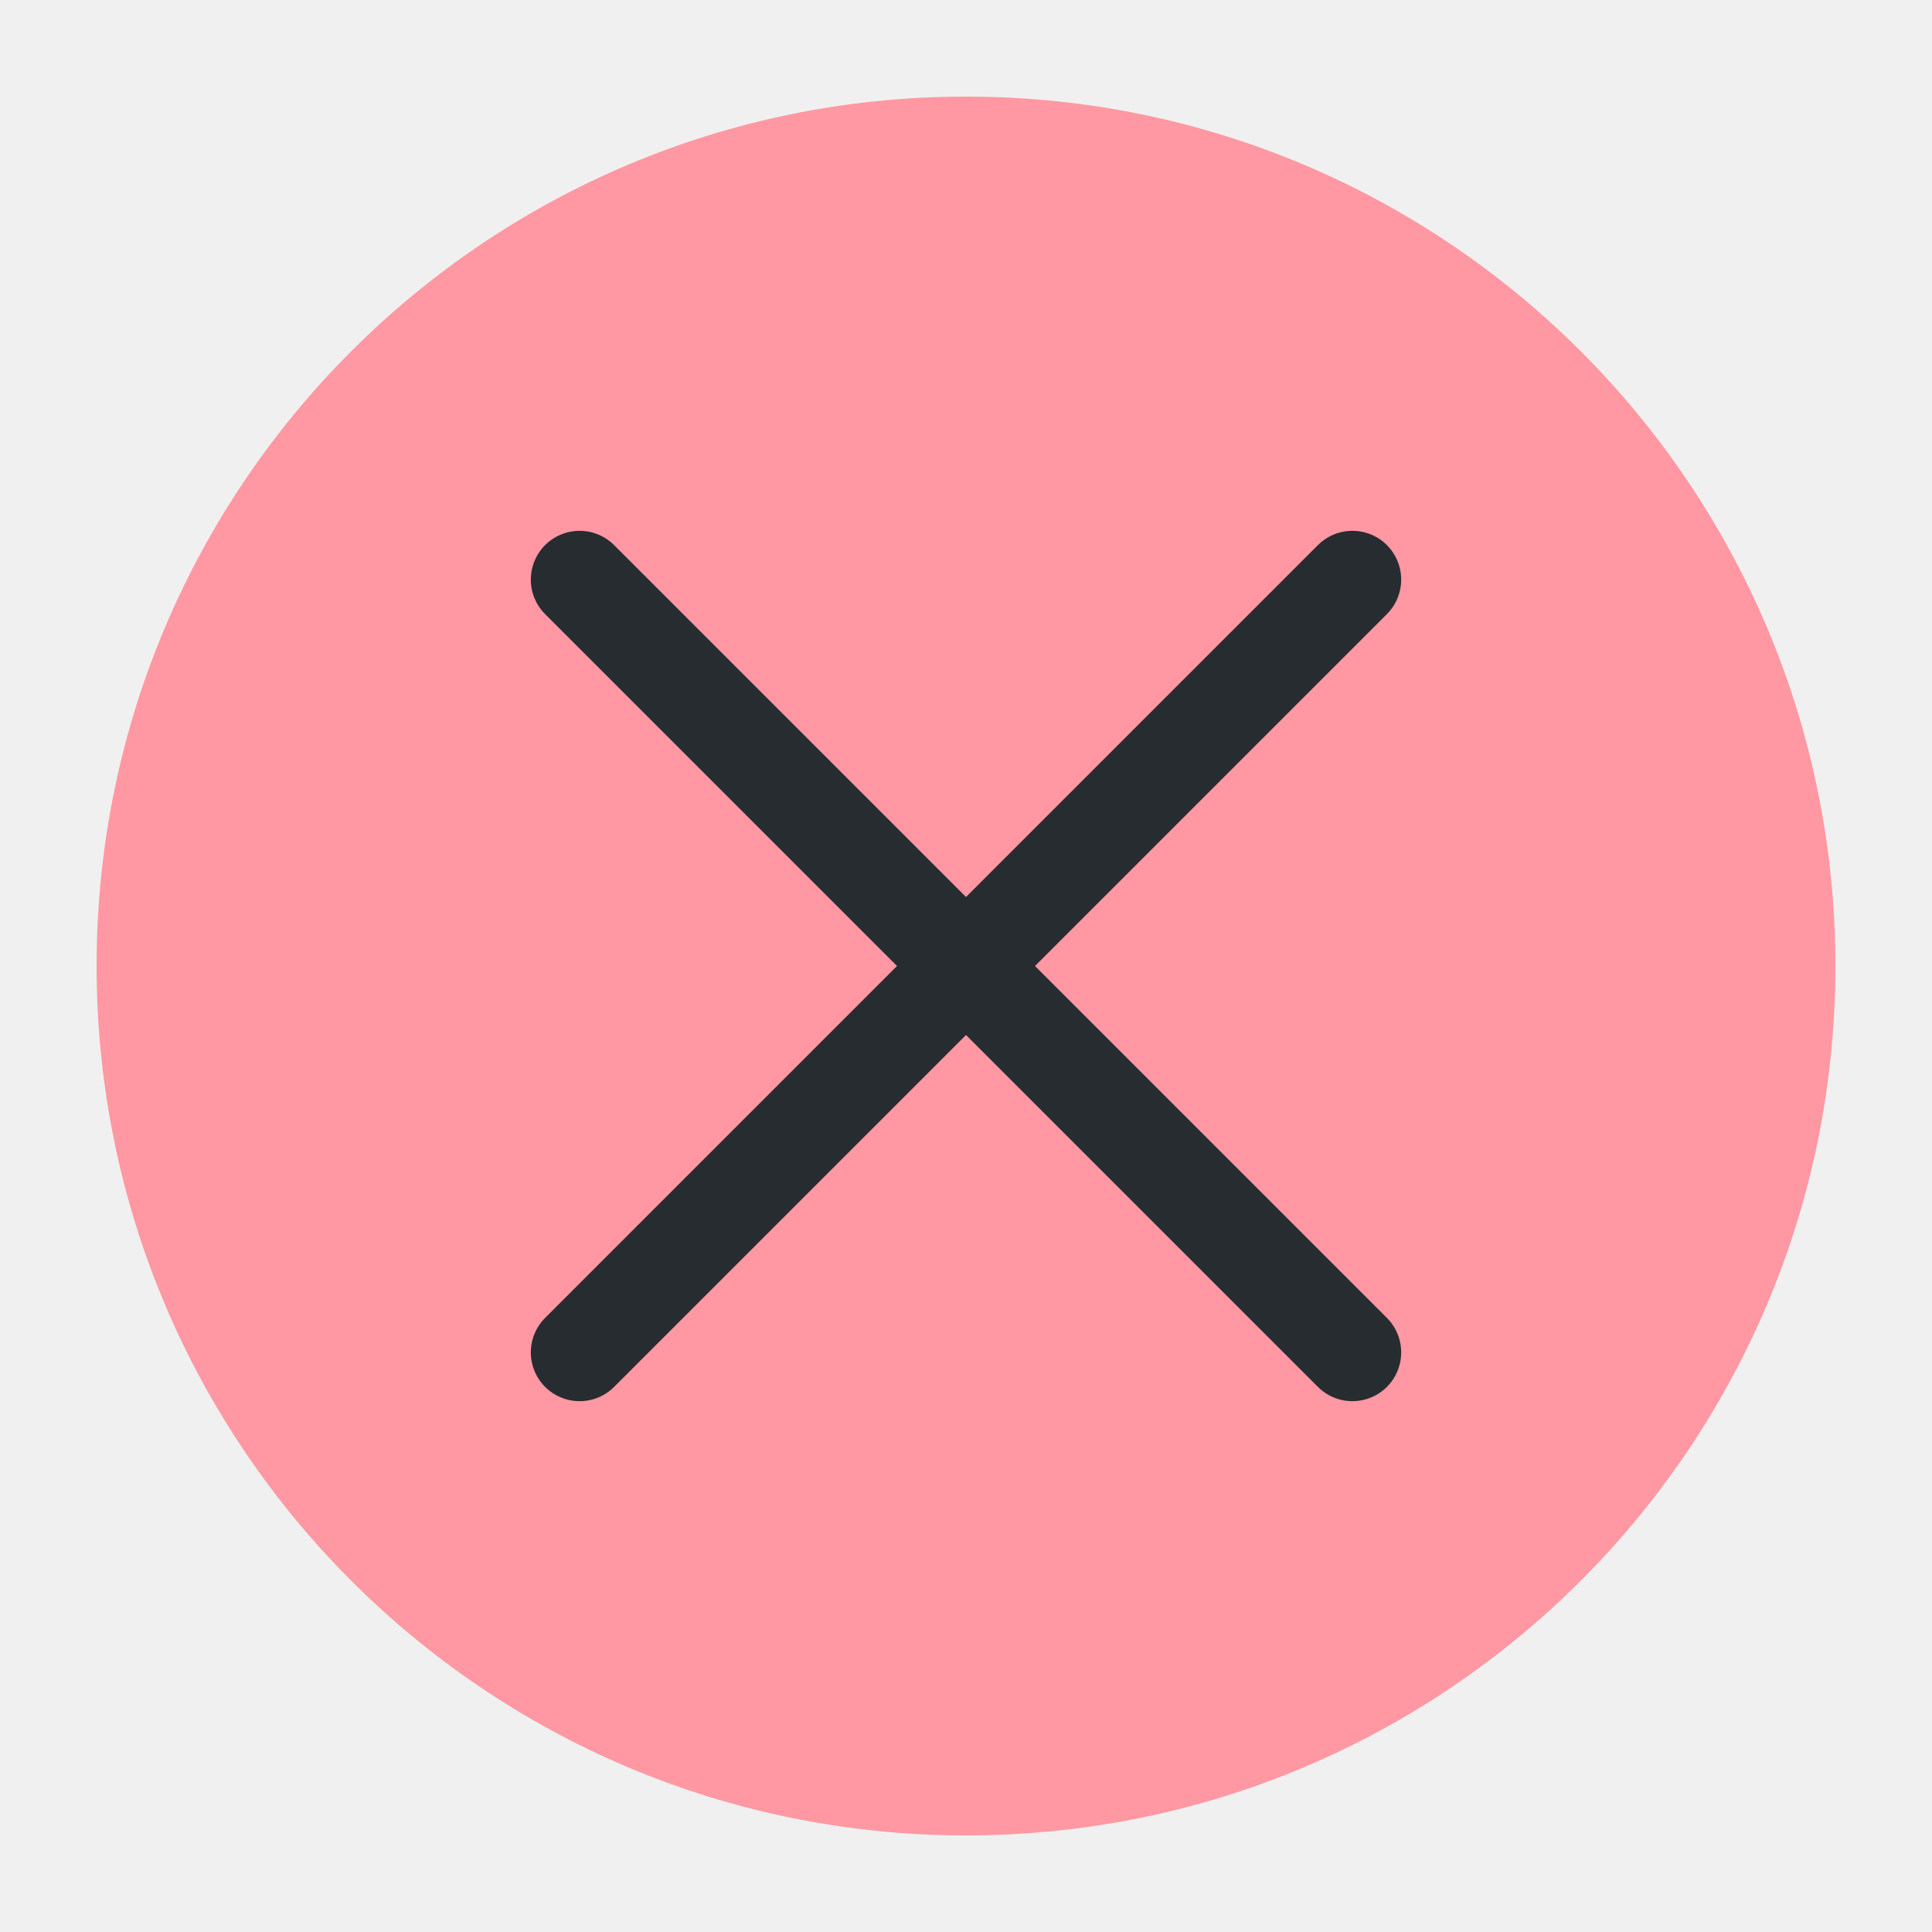
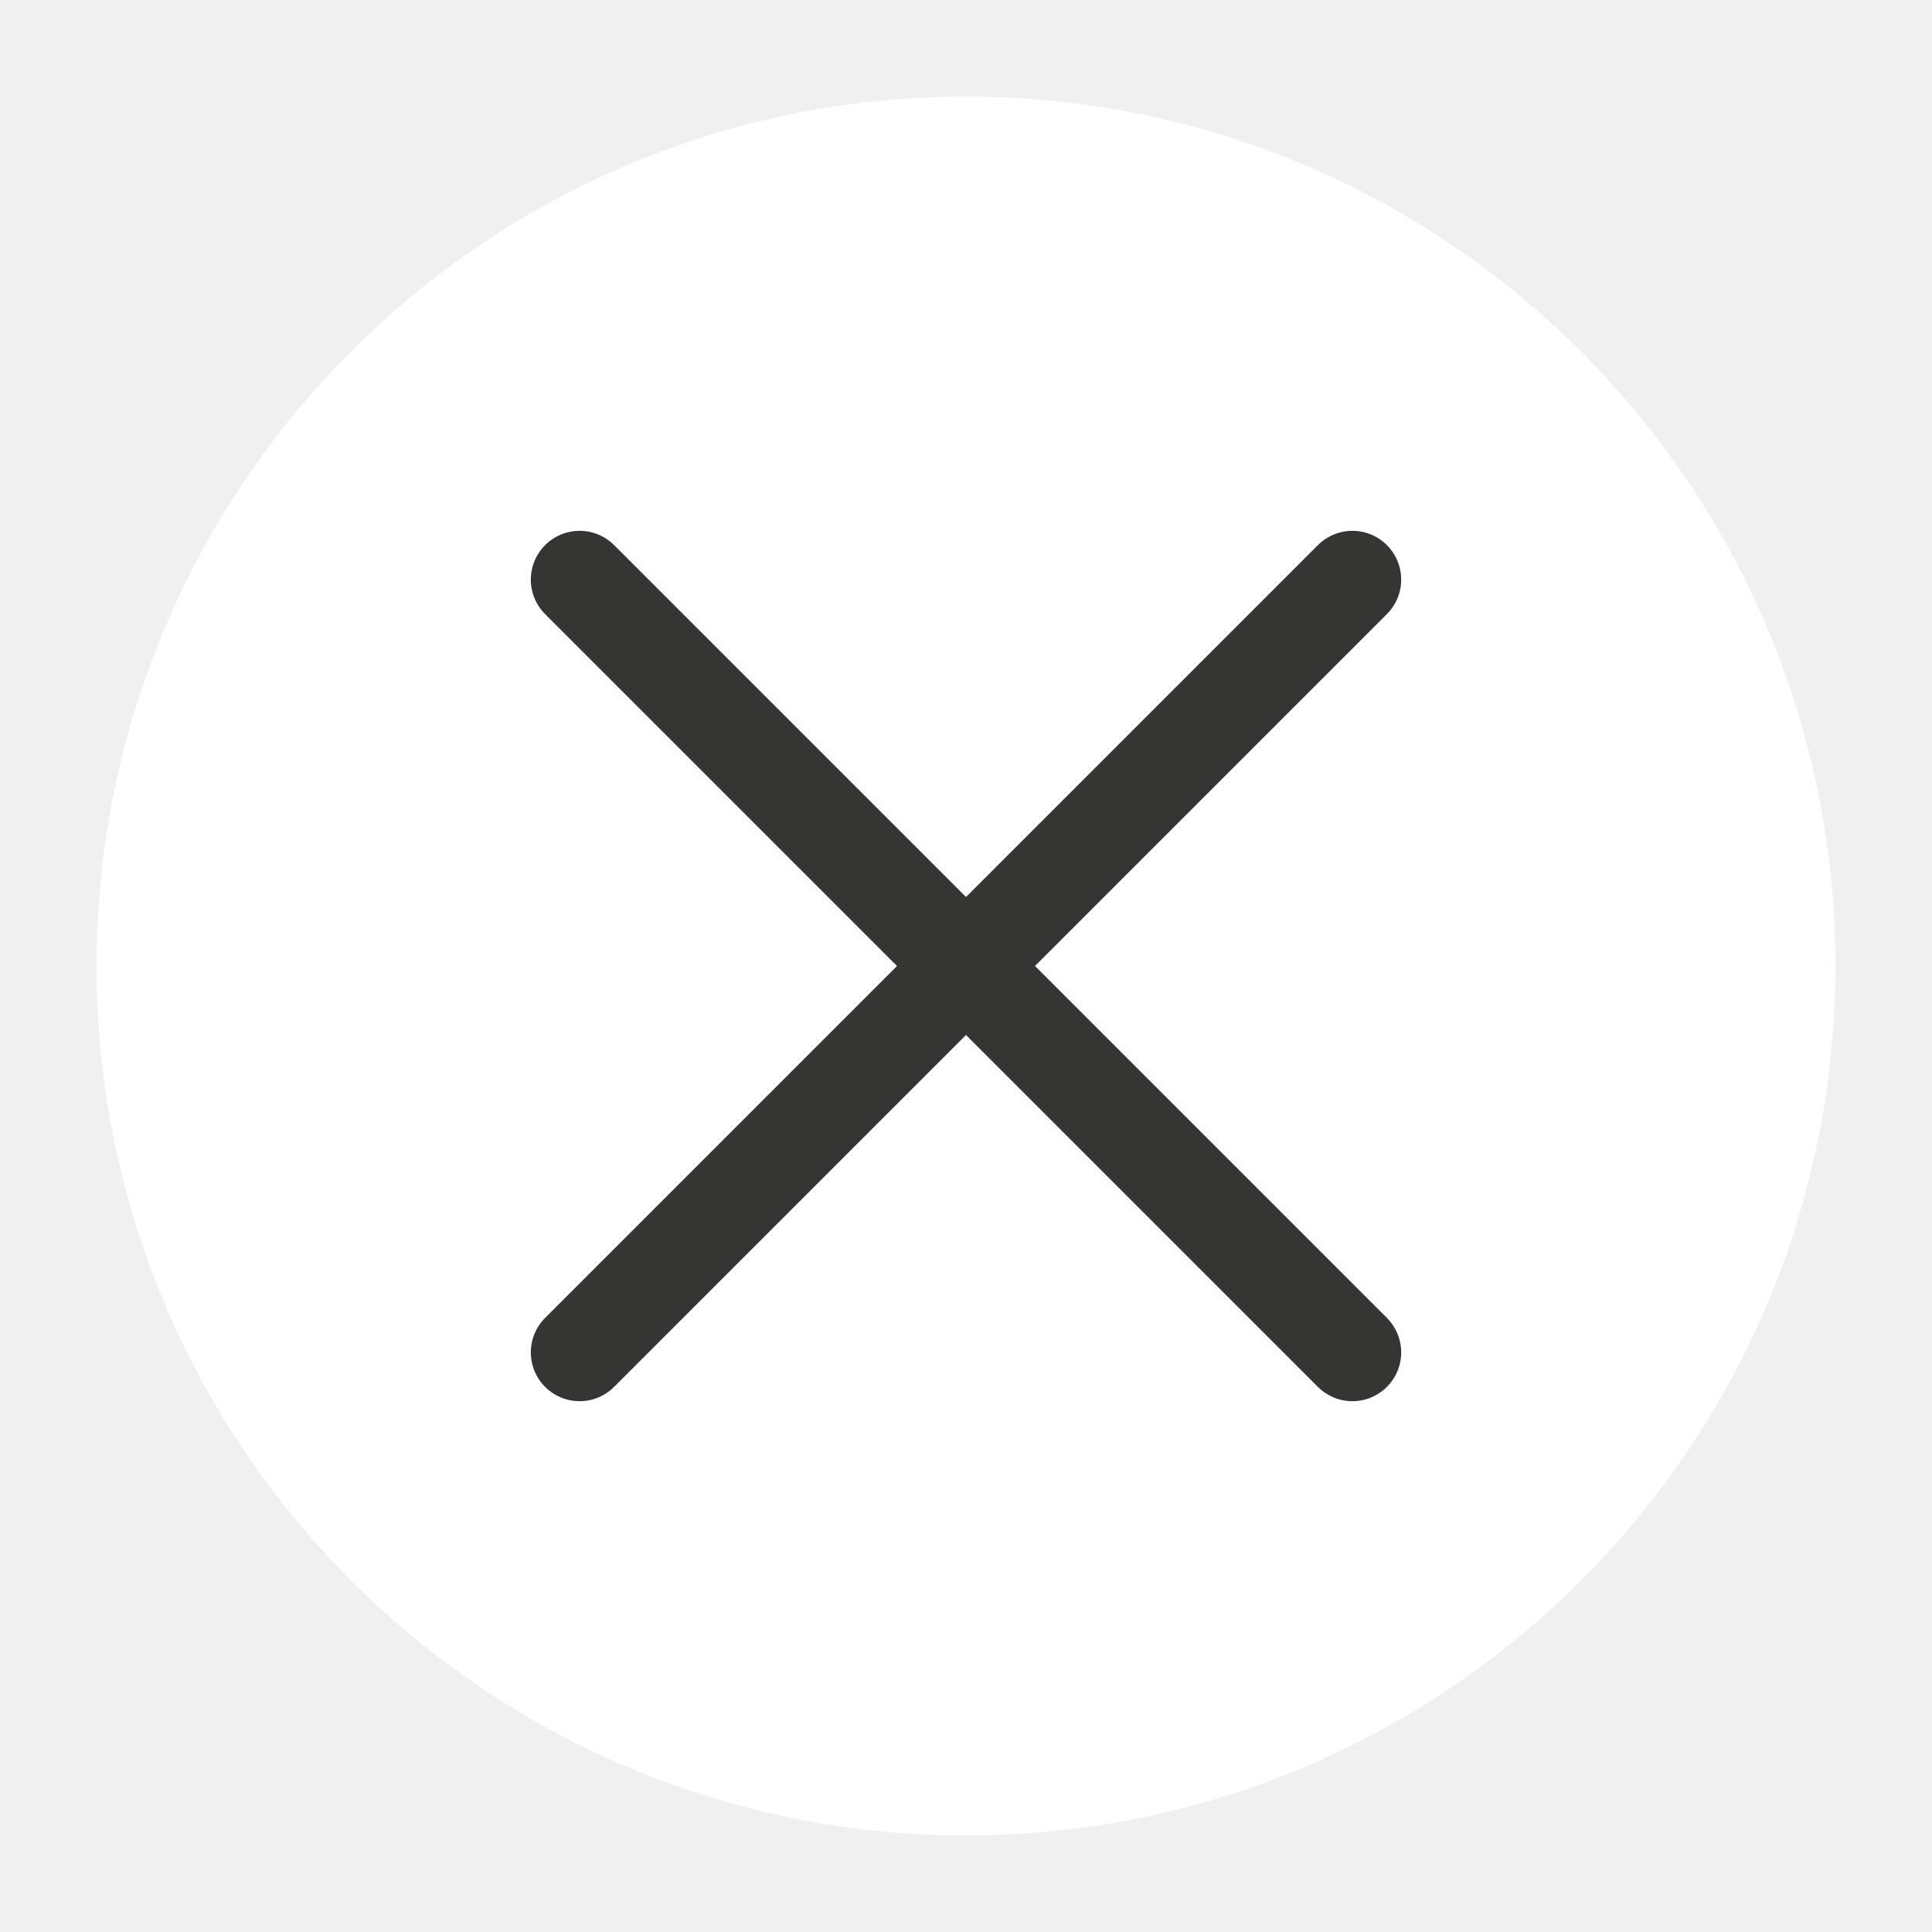
<svg xmlns="http://www.w3.org/2000/svg" viewBox="0 0 50 50" version="1.2" baseProfile="tiny">
  <defs>
</defs>
  <g fill="none" stroke="black" stroke-width="1" fill-rule="evenodd" stroke-linecap="square" stroke-linejoin="bevel">
    <g fill="none" stroke="#000000" stroke-opacity="1" stroke-width="1" stroke-linecap="square" stroke-linejoin="bevel" transform="matrix(1,0,0,1,0,0)" font-family="Noto Sans" font-size="10" font-weight="400" font-style="normal">
</g>
-     <g fill="#ff98a2" fill-opacity="1" stroke="none" transform="matrix(2.5,0,0,2.5,2.5,2.5)" font-family="Noto Sans" font-size="10" font-weight="400" font-style="normal">
+     <g fill="#ffffff" fill-opacity="1" stroke="none" transform="matrix(2.5,0,0,2.5,2.5,2.5)" font-family="Noto Sans" font-size="10" font-weight="400" font-style="normal">
      <circle cx="9" cy="9" r="9" />
    </g>
-     <g fill="none" stroke="#272c31" stroke-opacity="1" stroke-width="1.01" stroke-linecap="round" stroke-linejoin="miter" stroke-miterlimit="2" transform="matrix(2.5,0,0,2.5,2.5,2.5)" font-family="Noto Sans" font-size="10" font-weight="400" font-style="normal">
+     <g fill="none" stroke="#353534" stroke-opacity="1" stroke-width="1.01" stroke-linecap="round" stroke-linejoin="miter" stroke-miterlimit="2" transform="matrix(2.5,0,0,2.5,2.5,2.5)" font-family="Noto Sans" font-size="10" font-weight="400" font-style="normal">
      <polyline fill="none" vector-effect="none" points="5,5 13,13 " />
      <polyline fill="none" vector-effect="none" points="13,5 5,13 " />
    </g>
    <g fill="none" stroke="#000000" stroke-opacity="1" stroke-width="1" stroke-linecap="square" stroke-linejoin="bevel" transform="matrix(1,0,0,1,0,0)" font-family="Noto Sans" font-size="10" font-weight="400" font-style="normal">
</g>
  </g>
</svg>
